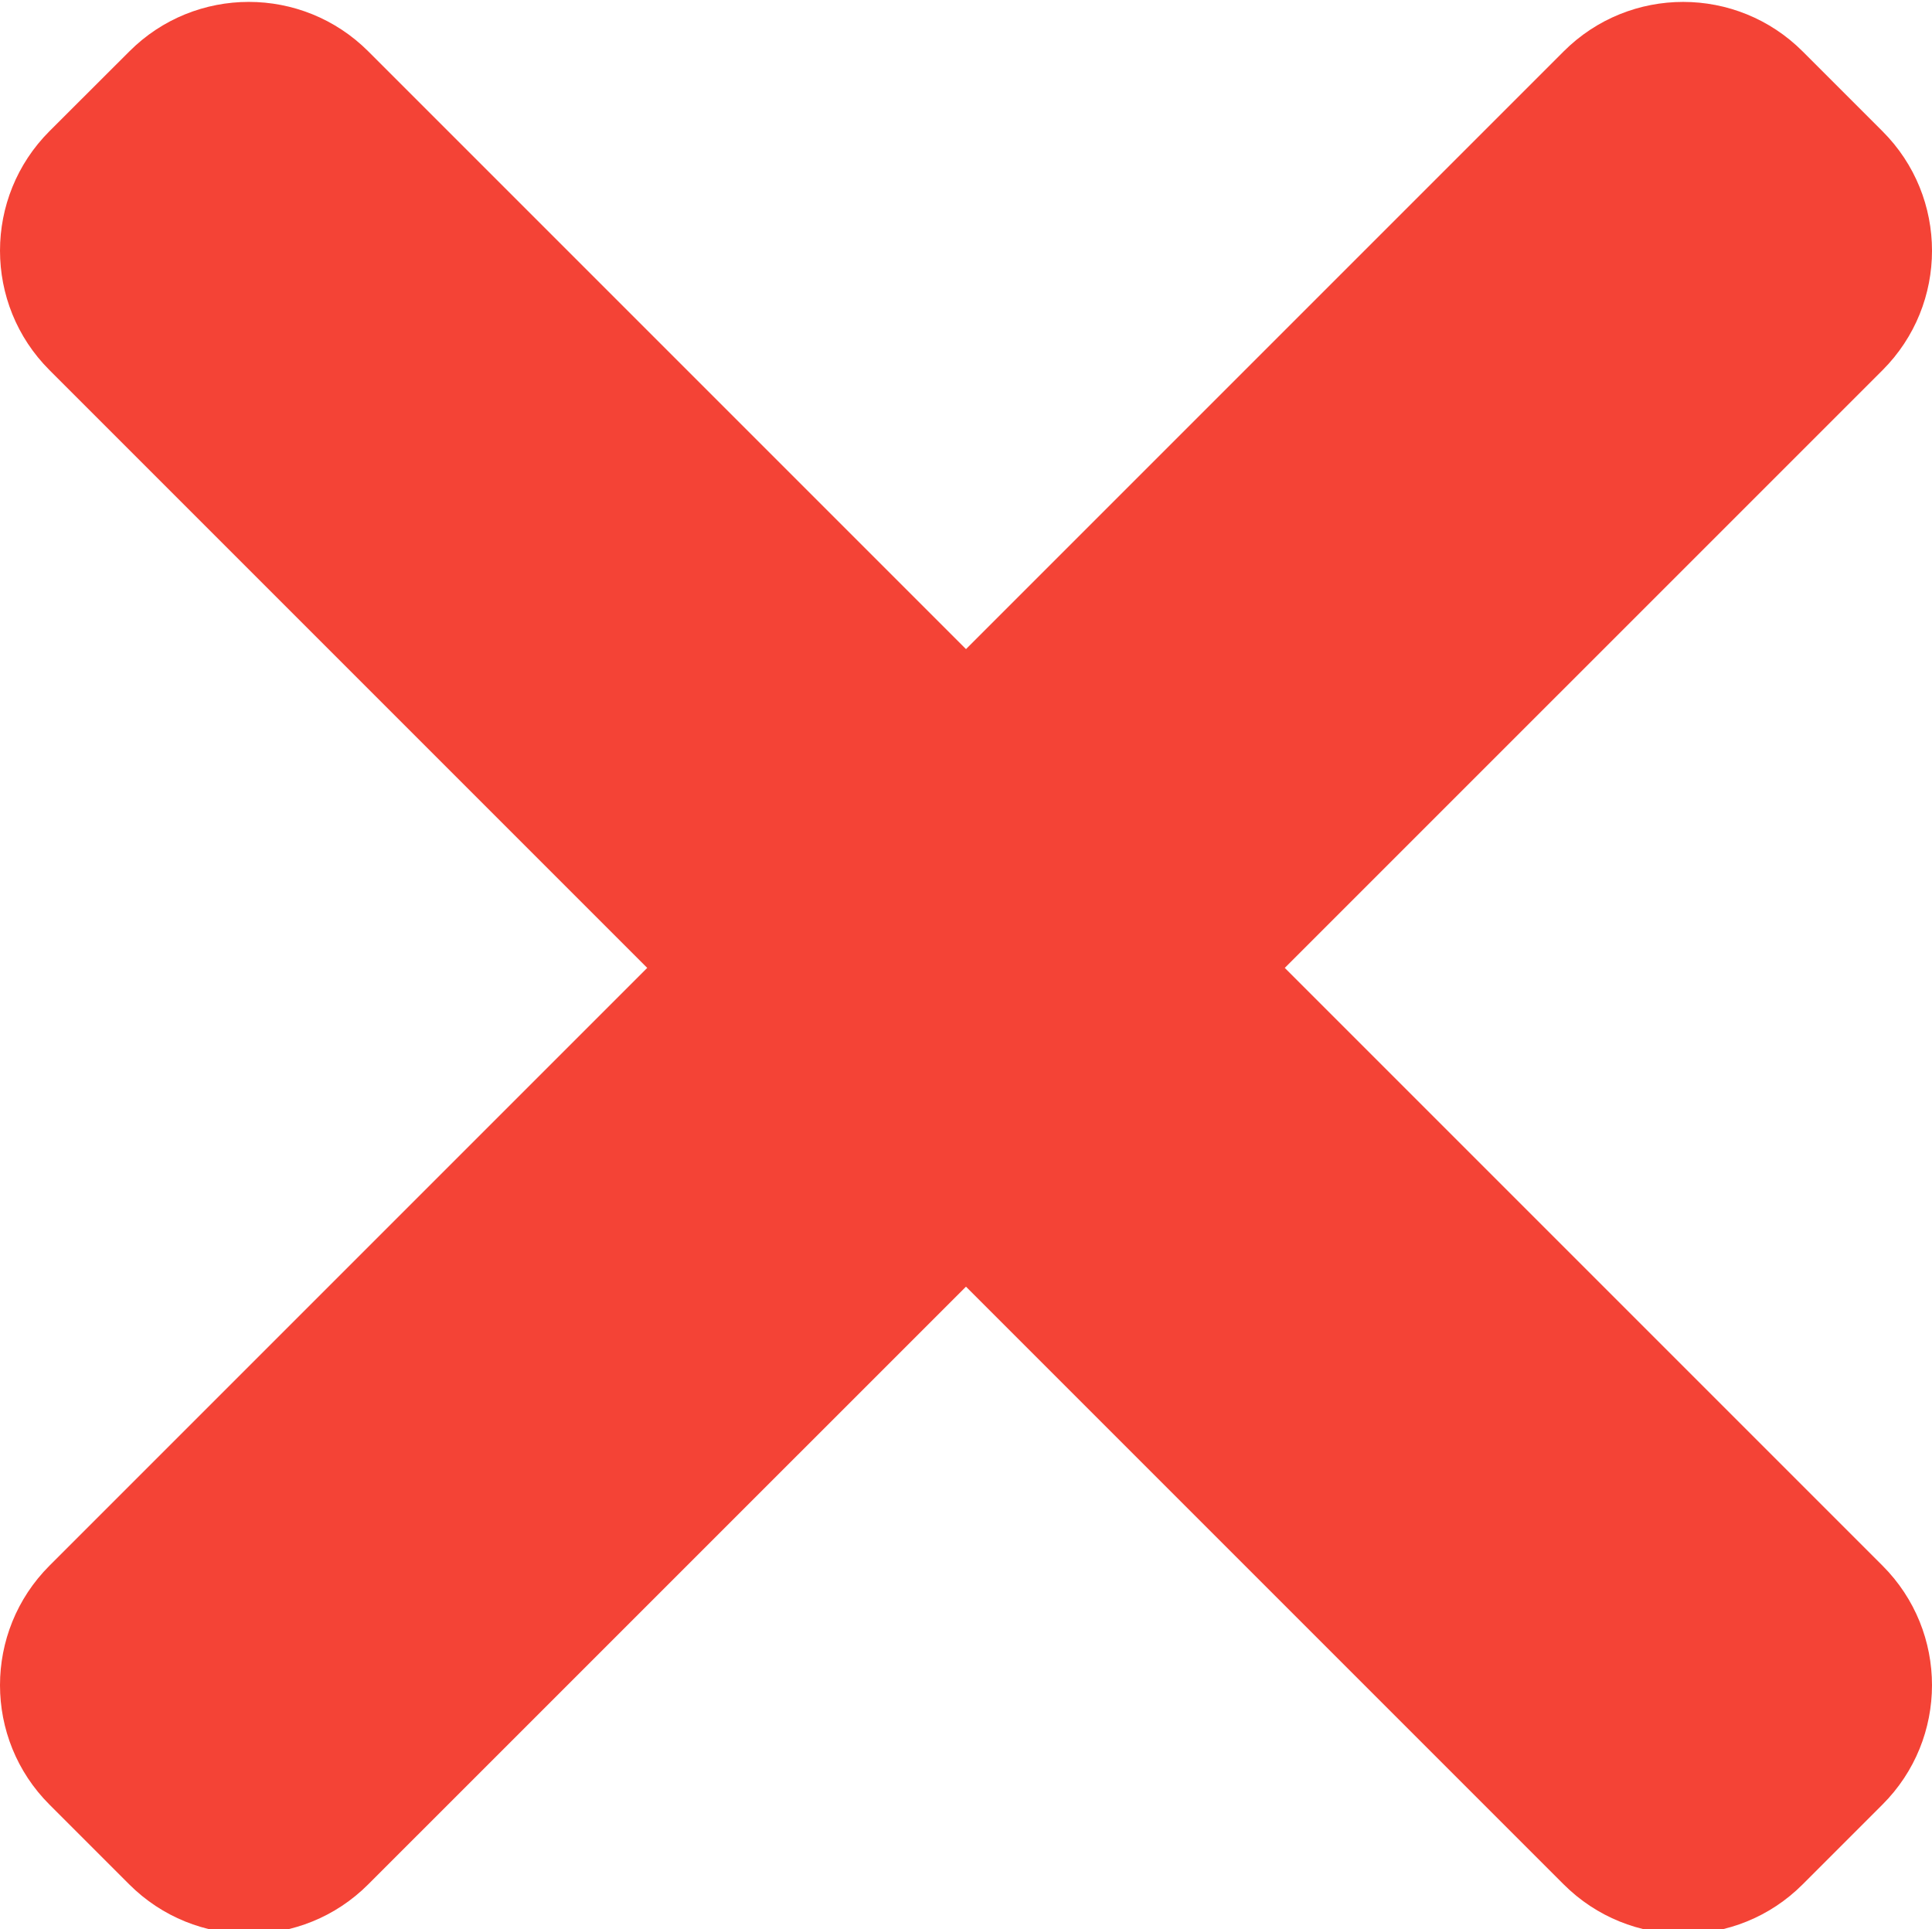
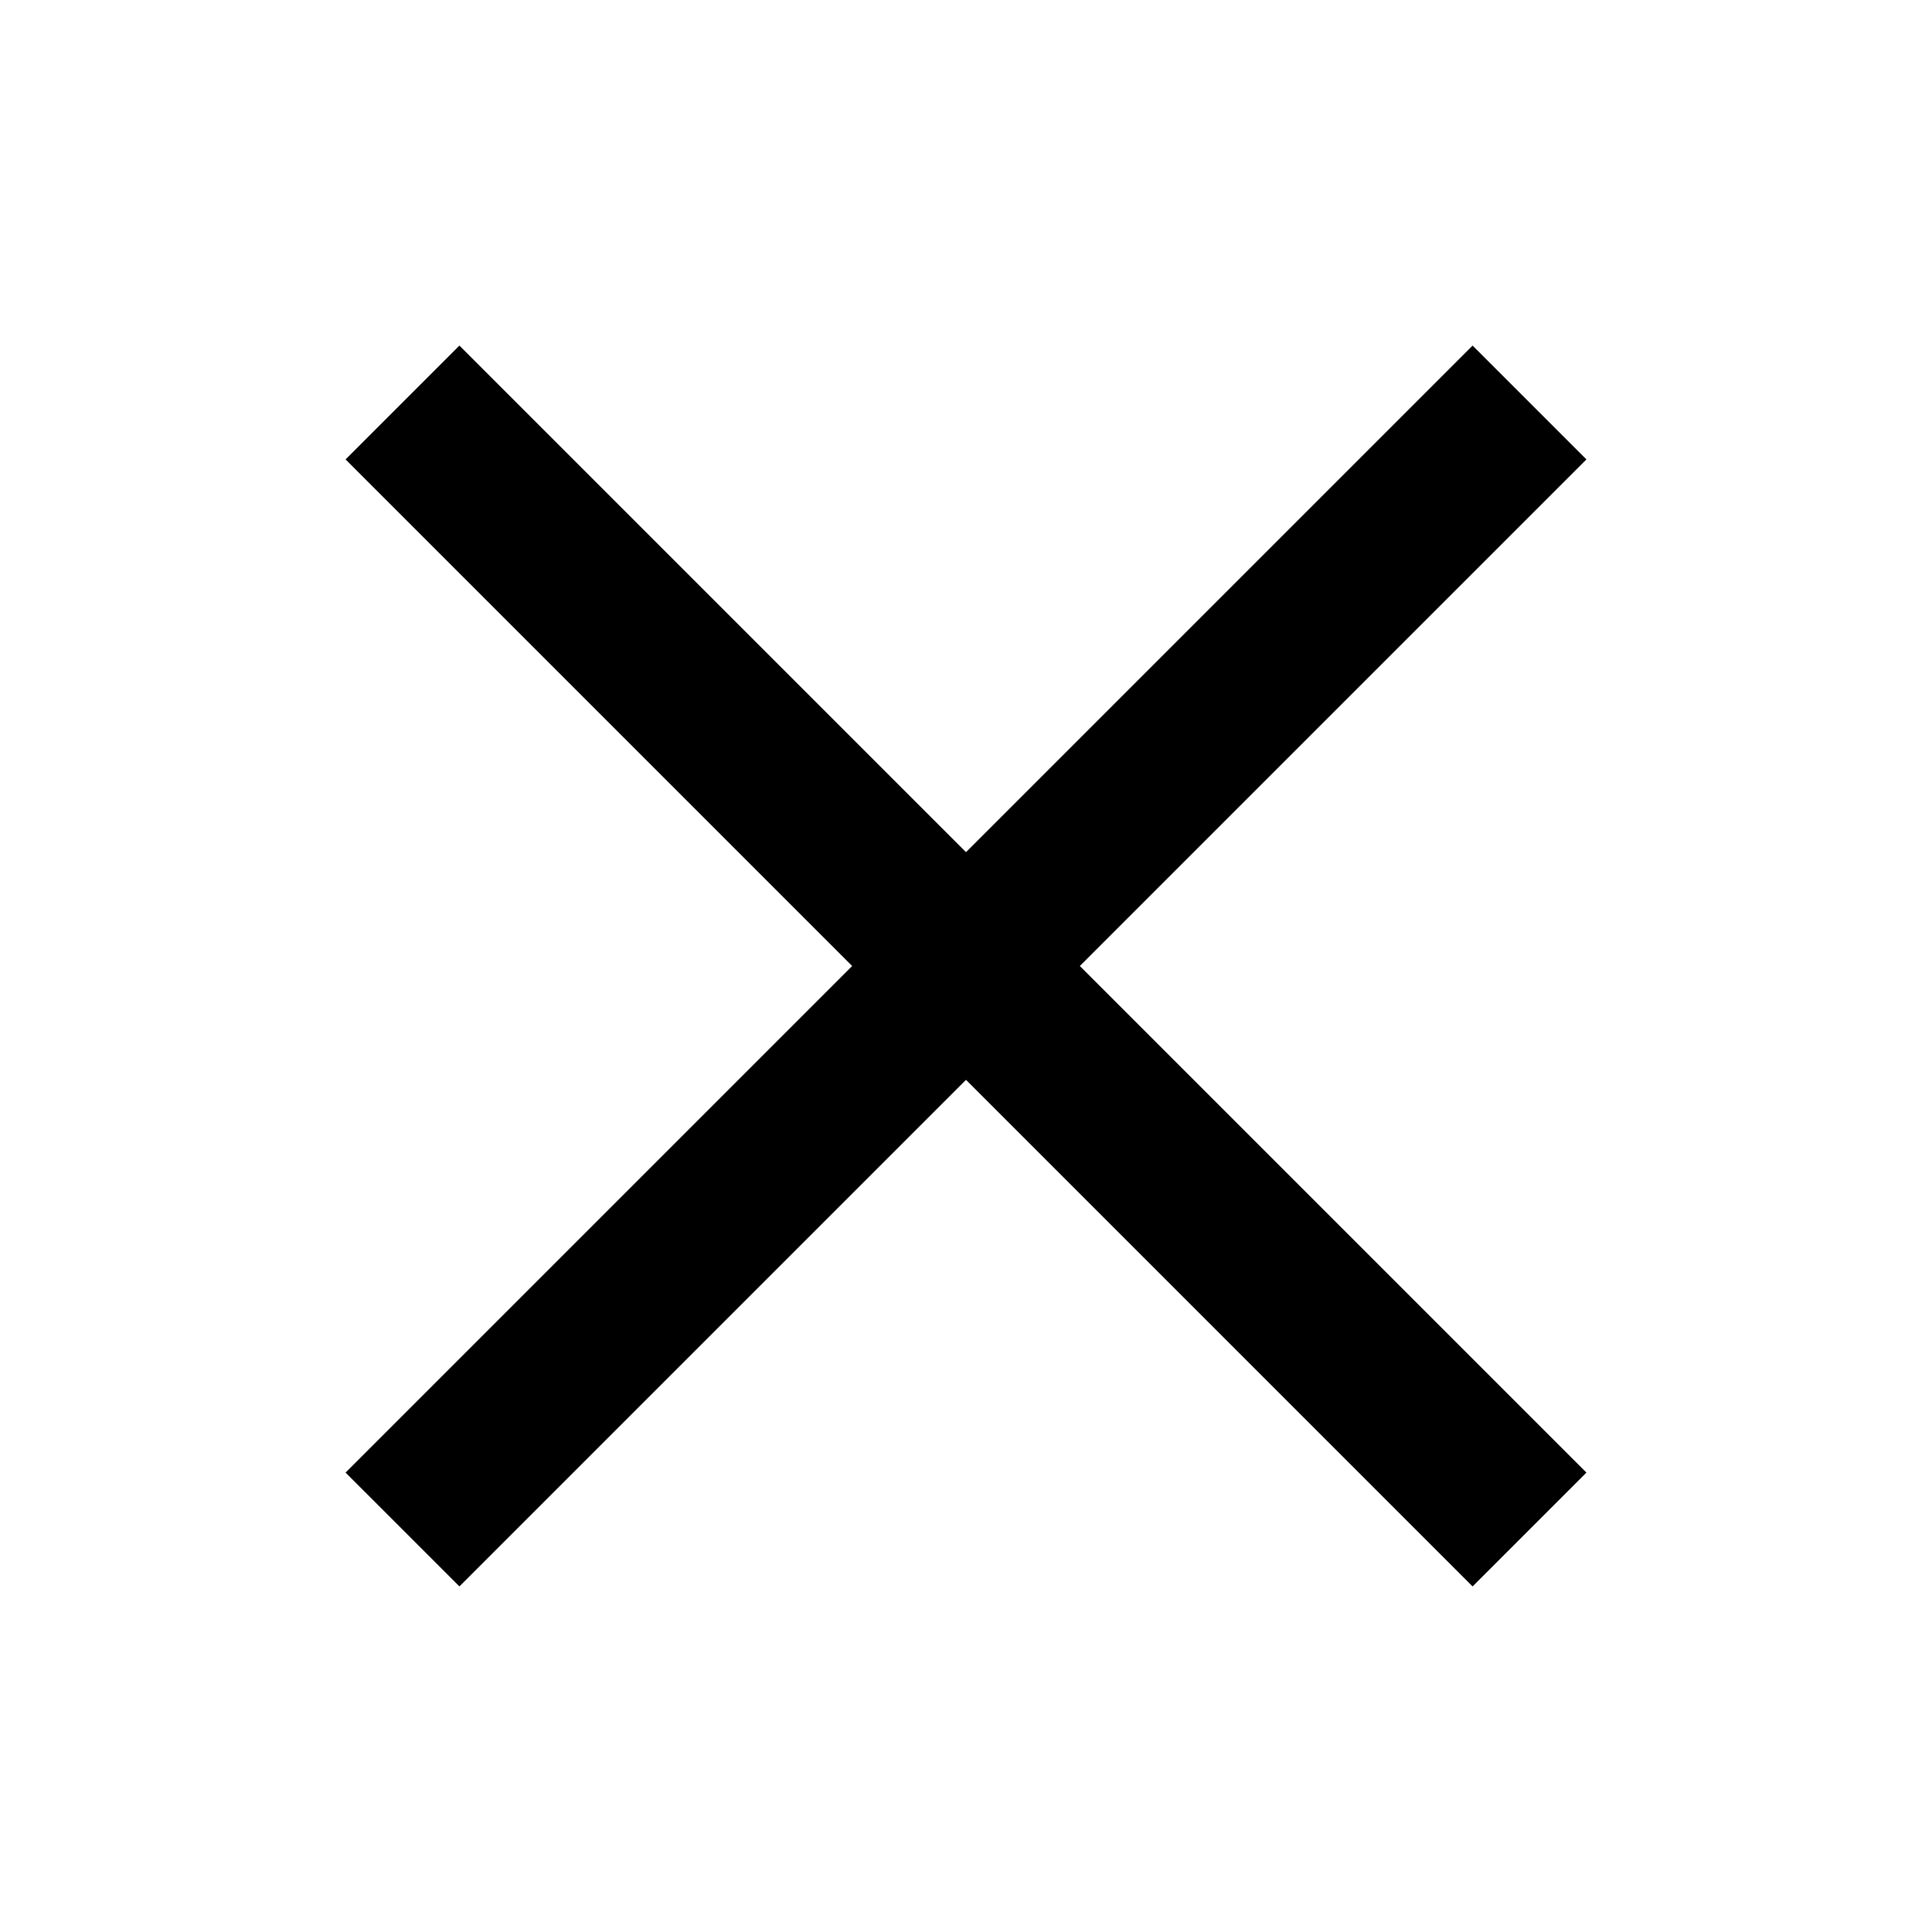
- <svg xmlns="http://www.w3.org/2000/svg" viewBox="0 0 365.717 365">
-   <g fill="#f44336">
-     <path d="m356.34 296.348-286.613-286.613c-12.5-12.5-32.766-12.5-45.246 0l-15.105 15.082c-12.5 12.504-12.5 32.77 0 45.25l286.613 286.613c12.504 12.5 32.77 12.5 45.25 0l15.082-15.082c12.523-12.48 12.523-32.75.02-45.25zm0 0" />
-     <path d="m295.988 9.734-286.613 286.613c-12.5 12.5-12.5 32.77 0 45.25l15.082 15.082c12.504 12.5 32.77 12.5 45.25 0l286.633-286.594c12.504-12.5 12.504-32.766 0-45.246l-15.082-15.082c-12.5-12.523-32.766-12.523-45.27-.023zm0 0" />
+ <svg xmlns="http://www.w3.org/2000/svg" width="800px" height="800px" viewBox="0 0 512 512" version="1.1">
+   <g id="Page-1" stroke="none" stroke-width="1" fill="none" fill-rule="evenodd">
+     <g id="Combined-Shape" fill="#000000" transform="translate(91.58172, 91.58172)">
+       <path d="M298.667,4.26325641e-14 L328.837,30.17 L194.587,164.418 L328.837,298.667 L298.667,328.837 L164.418,194.587 L30.17,328.837 L9.9475983e-14,298.667 L134.248,164.418 L7.10542736e-14,30.17 L30.17,4.26325641e-14 L164.418,134.248 L298.667,4.26325641e-14 Z" transform="translate(164.4183, 164.4183) rotate(-360) translate(-164.4183, -164.4183) ">
+ 
+ </path>
+     </g>
  </g>
</svg>
